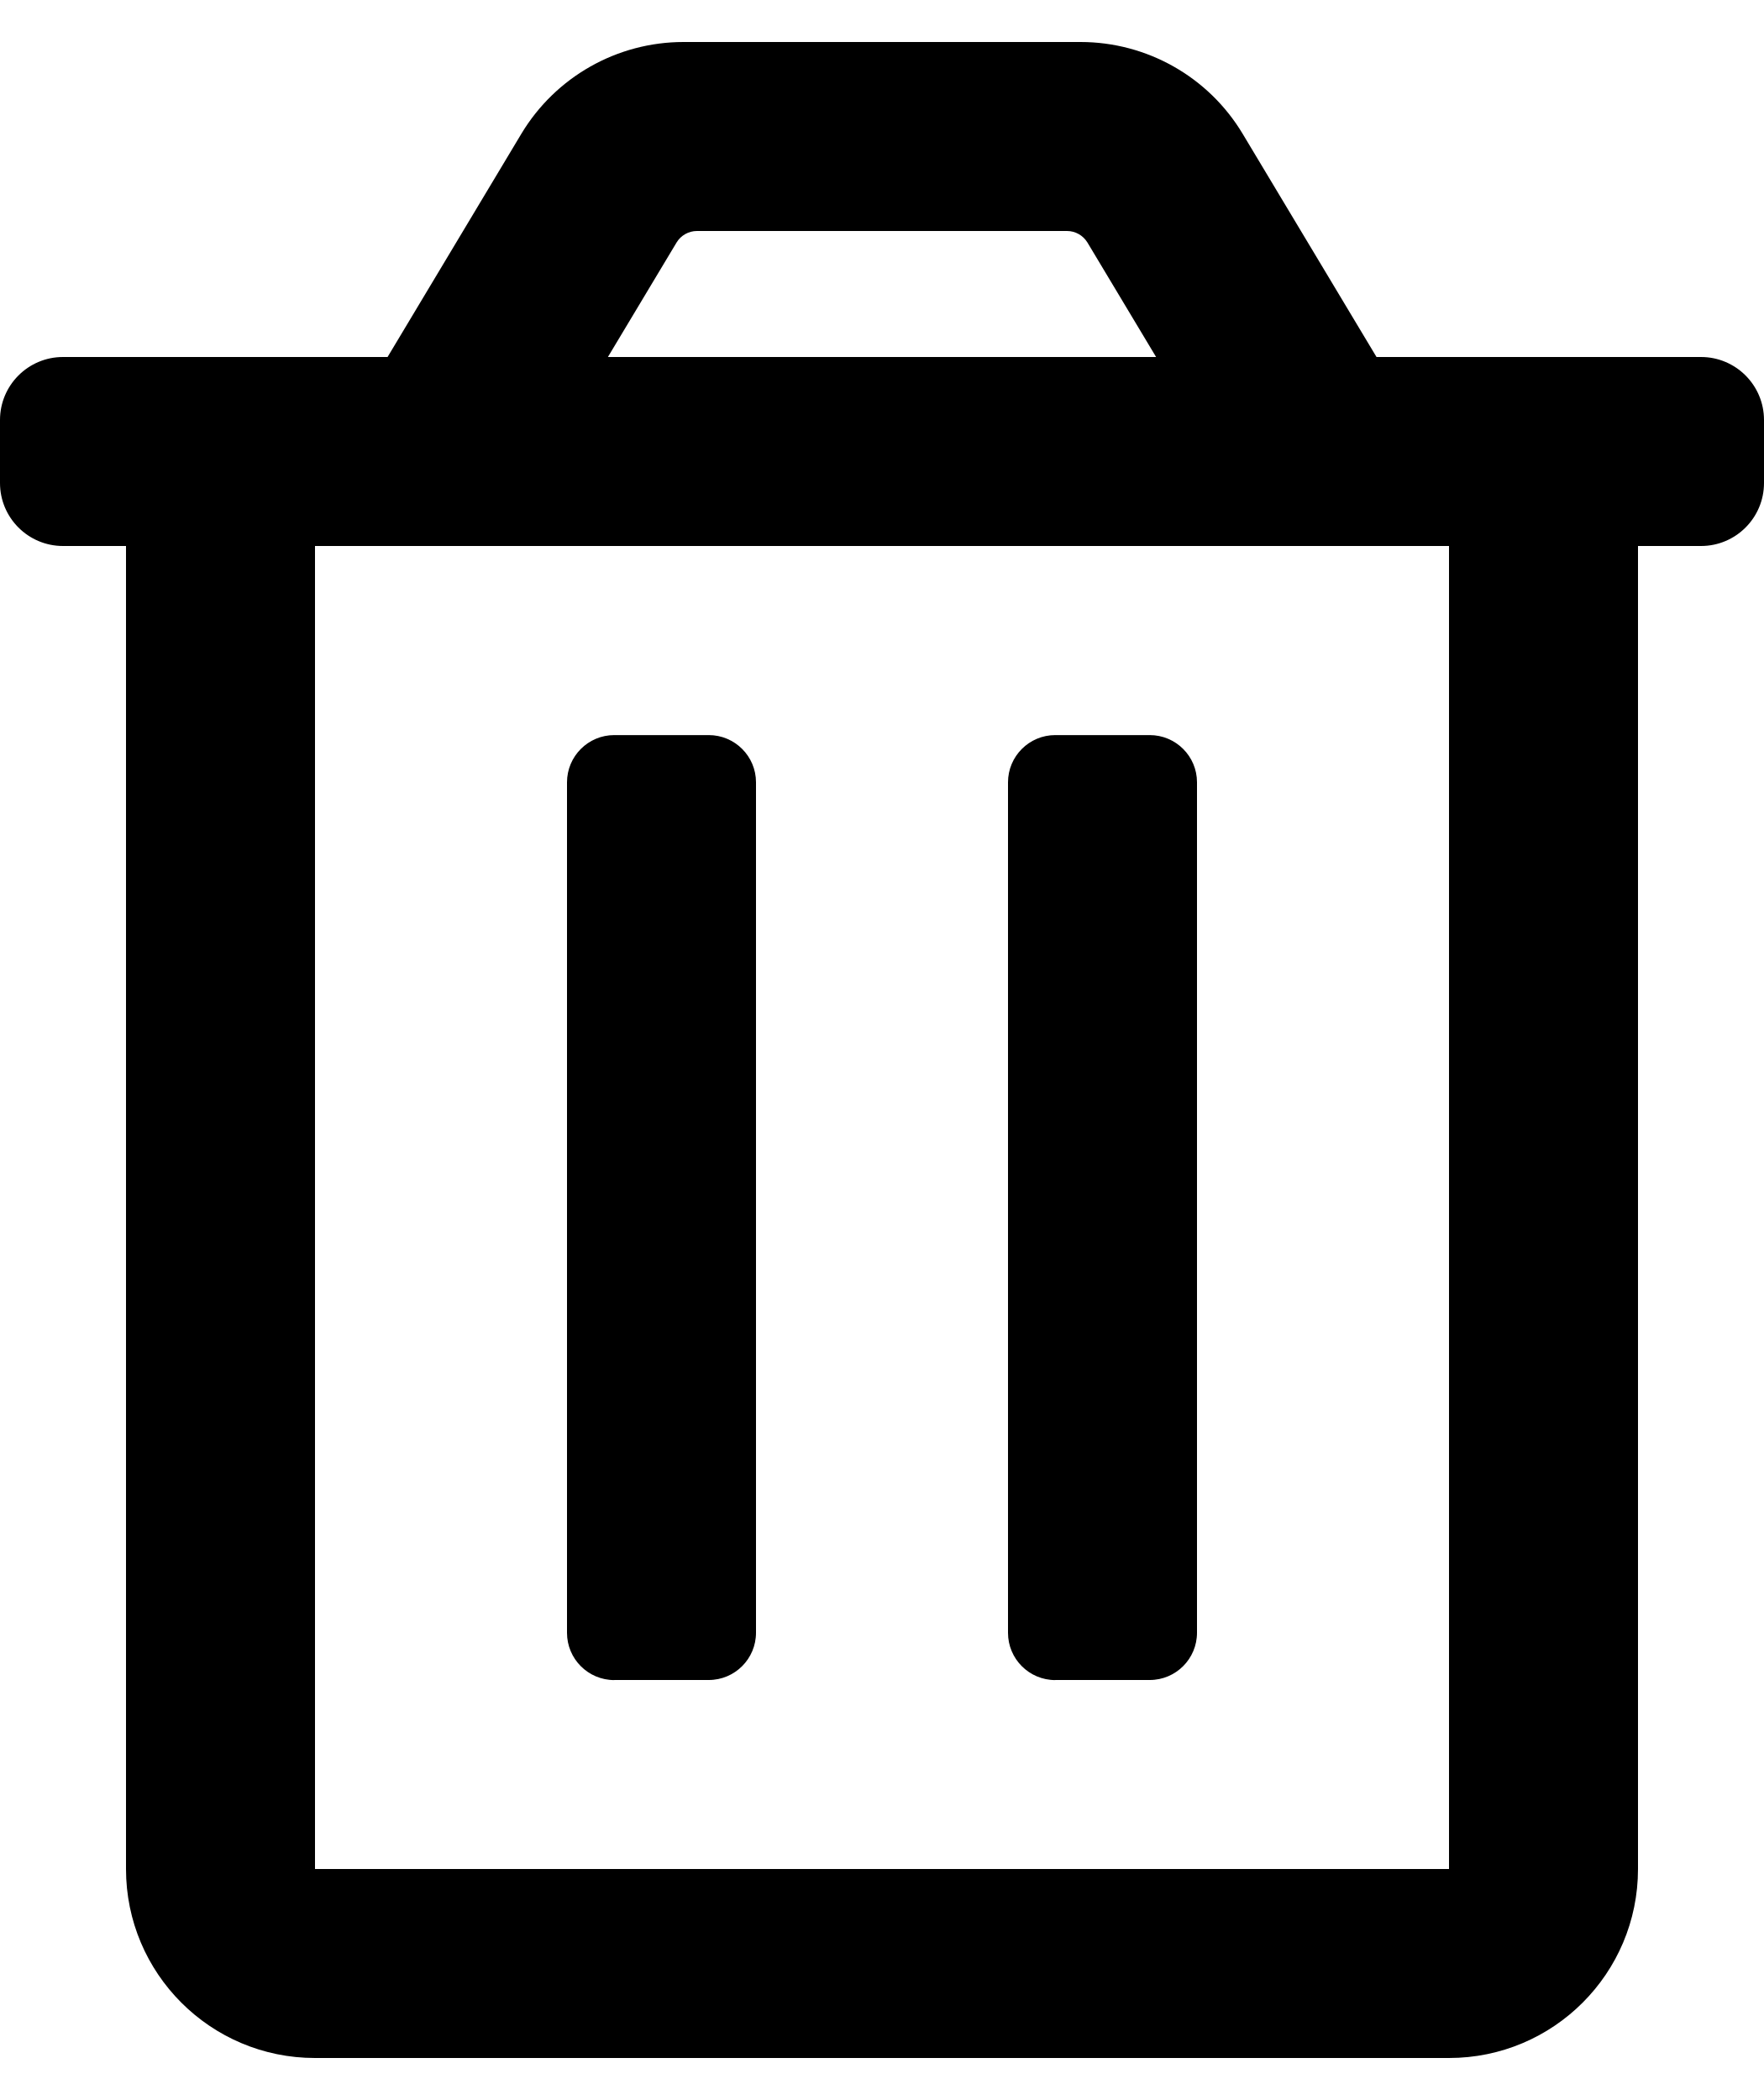
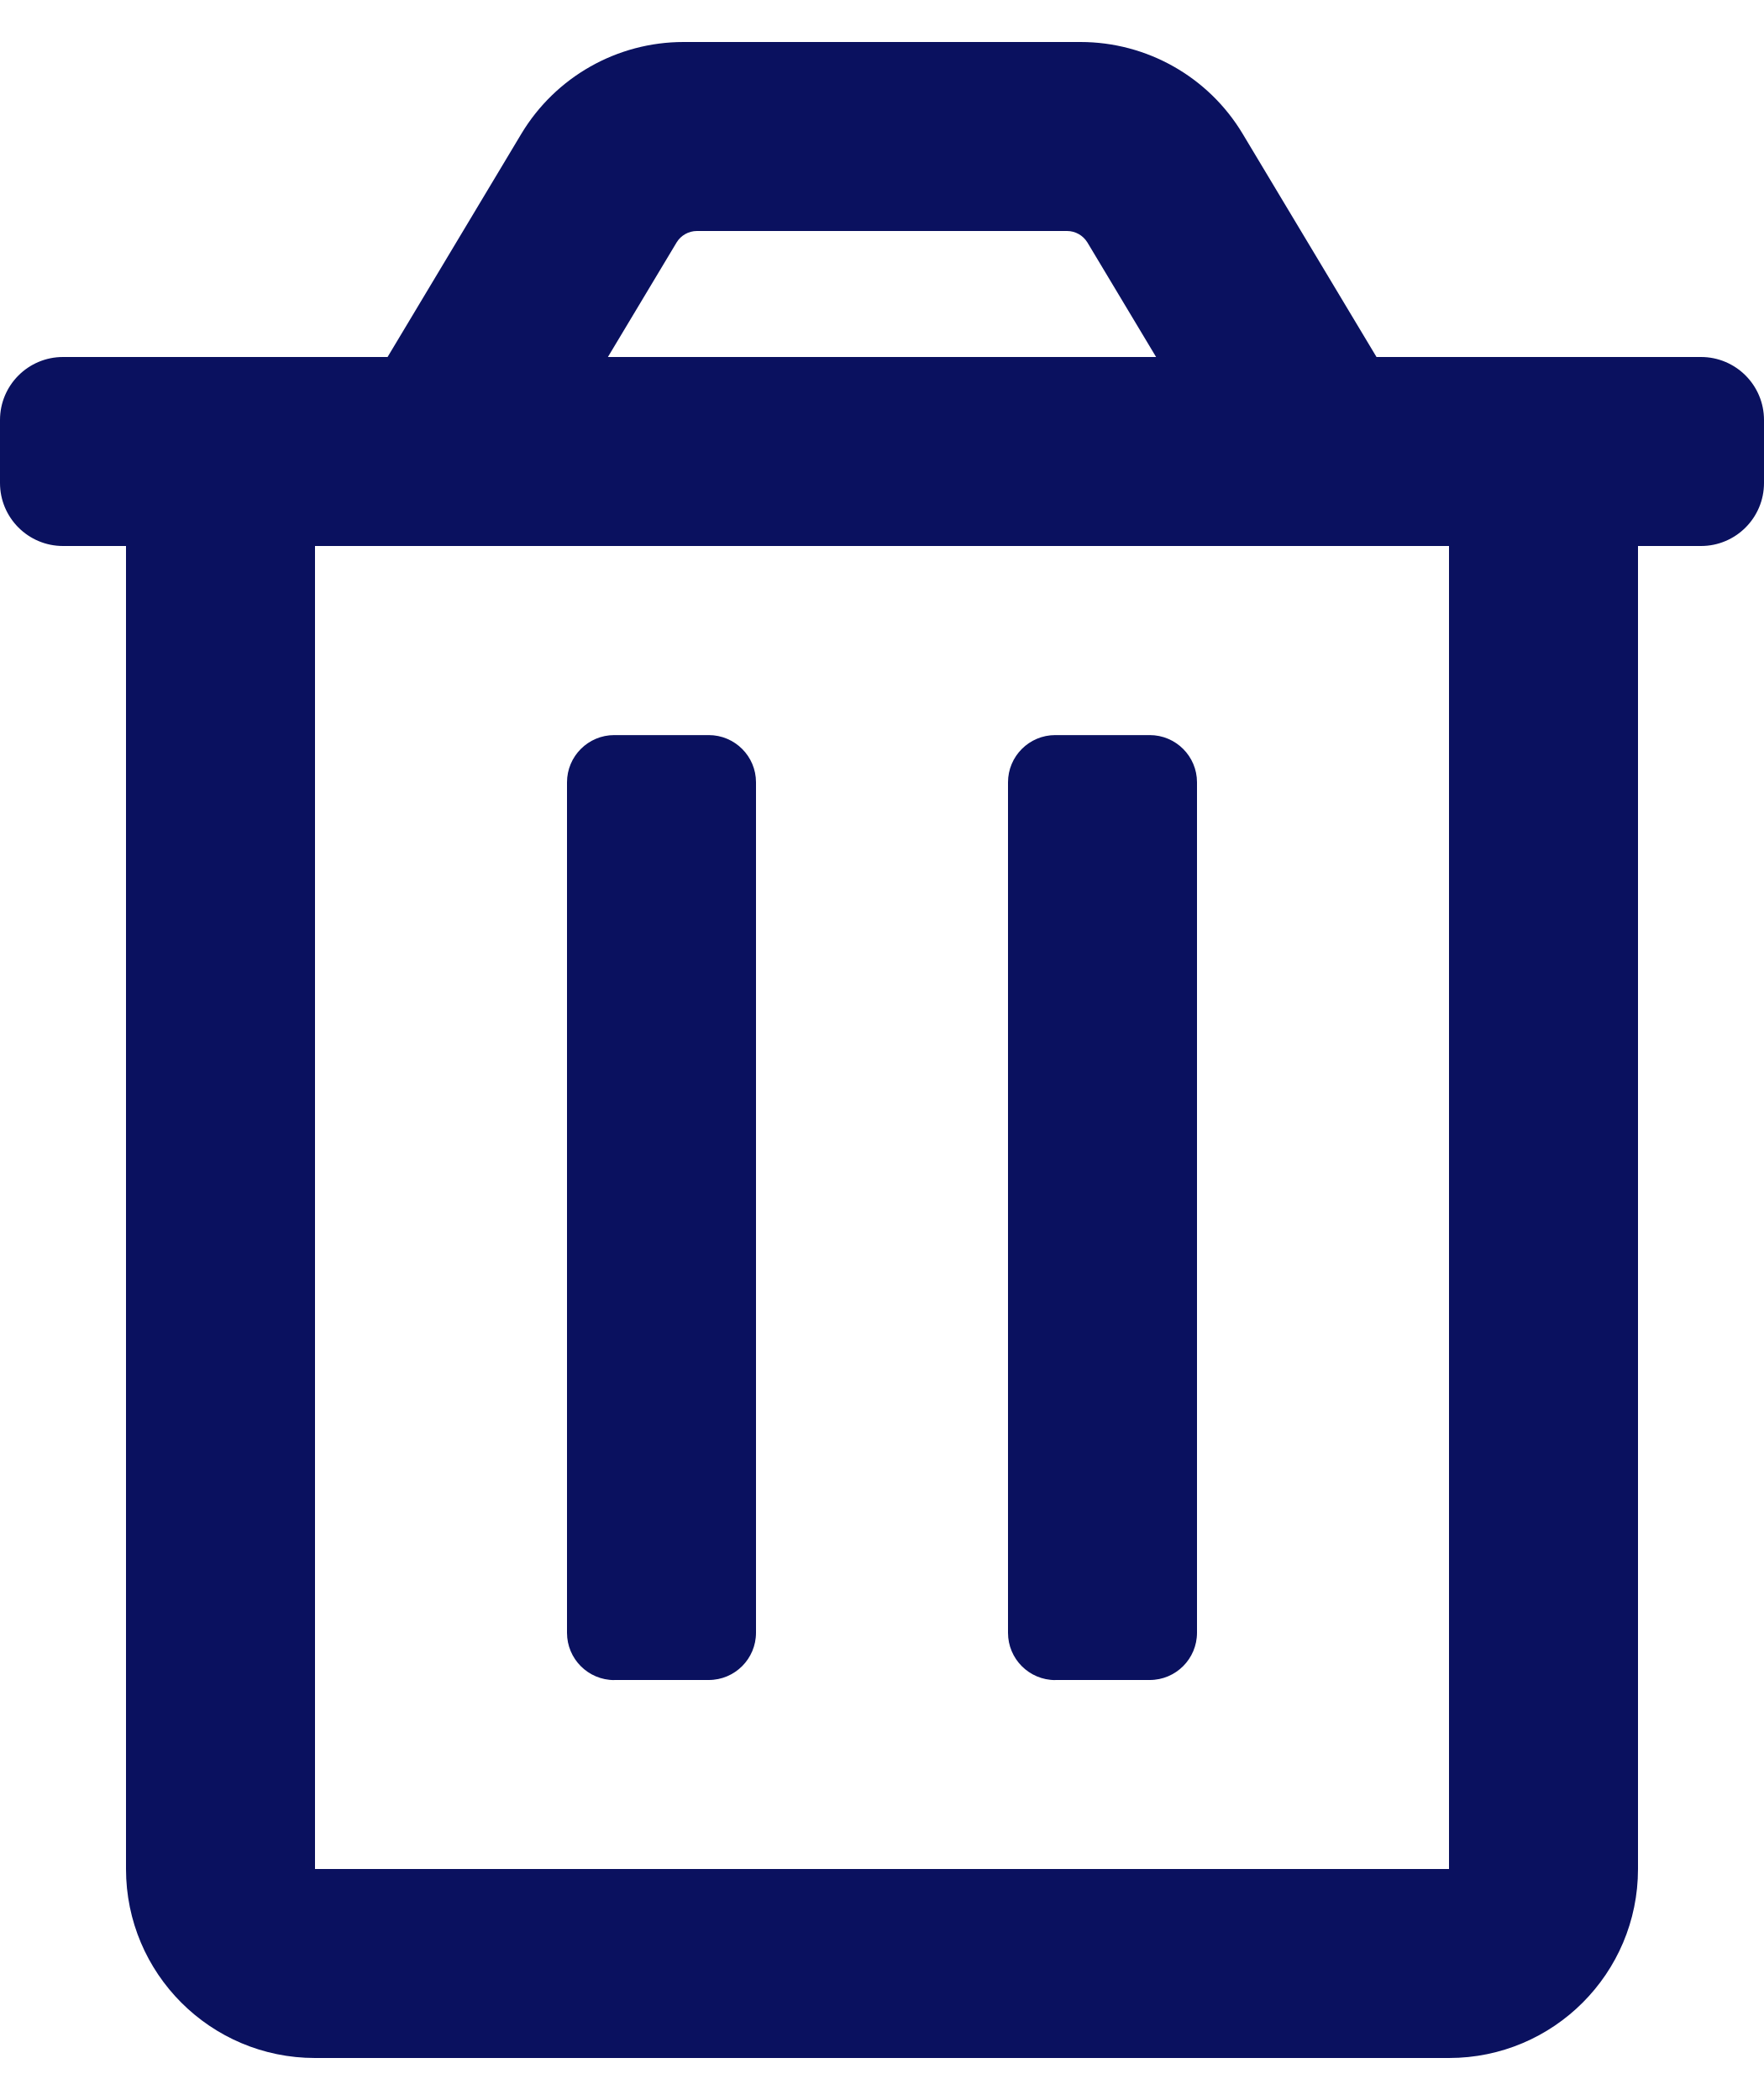
<svg xmlns="http://www.w3.org/2000/svg" width="21" height="25" viewBox="0 0 21 25">
-   <path d="M12.563 20h1.124c.311 0 .563-.252.563-.563V9.313c0-.31-.252-.562-.563-.562h-1.124c-.311 0-.563.252-.563.563v10.124c0 .311.252.563.563.563zM20.25 4.25h-3.863l-1.594-2.658C14.386.914 13.653.5 12.863.5H8.137c-.79 0-1.523.415-1.93 1.092L4.614 4.25H.75C.336 4.25 0 4.586 0 5v.75c0 .414.336.75.75.75h.75v15.75c0 1.243 1.007 2.25 2.25 2.25h13.5c1.243 0 2.25-1.007 2.25-2.25V6.5h.75c.414 0 .75-.336.75-.75V5c0-.414-.336-.75-.75-.75zM8.055 2.886c.051-.084.143-.136.242-.136h4.406c.099 0 .19.052.242.136l.818 1.364H7.237l.818-1.364zM17.25 22.25H3.75V6.5h13.5v15.75zM7.312 20h1.125c.311 0 .563-.252.563-.563V9.313c0-.31-.252-.562-.563-.562H7.313c-.311 0-.563.252-.563.563v10.124c0 .311.252.563.563.563z" />
+   <path fill="#0A115F" d="M12.563 20h1.124c.311 0 .563-.252.563-.563V9.313c0-.31-.252-.562-.563-.562h-1.124c-.311 0-.563.252-.563.563v10.124c0 .311.252.563.563.563zM20.25 4.25h-3.863l-1.594-2.658C14.386.914 13.653.5 12.863.5H8.137c-.79 0-1.523.415-1.93 1.092L4.614 4.25H.75C.336 4.25 0 4.586 0 5v.75c0 .414.336.75.75.75h.75v15.75c0 1.243 1.007 2.25 2.25 2.25h13.5c1.243 0 2.25-1.007 2.25-2.25V6.5h.75c.414 0 .75-.336.75-.75V5c0-.414-.336-.75-.75-.75zM8.055 2.886c.051-.084.143-.136.242-.136h4.406c.099 0 .19.052.242.136l.818 1.364H7.237l.818-1.364zM17.25 22.25H3.75V6.5h13.5v15.75zM7.312 20h1.125c.311 0 .563-.252.563-.563V9.313c0-.31-.252-.562-.563-.562H7.313c-.311 0-.563.252-.563.563v10.124c0 .311.252.563.563.563z" />
</svg>
